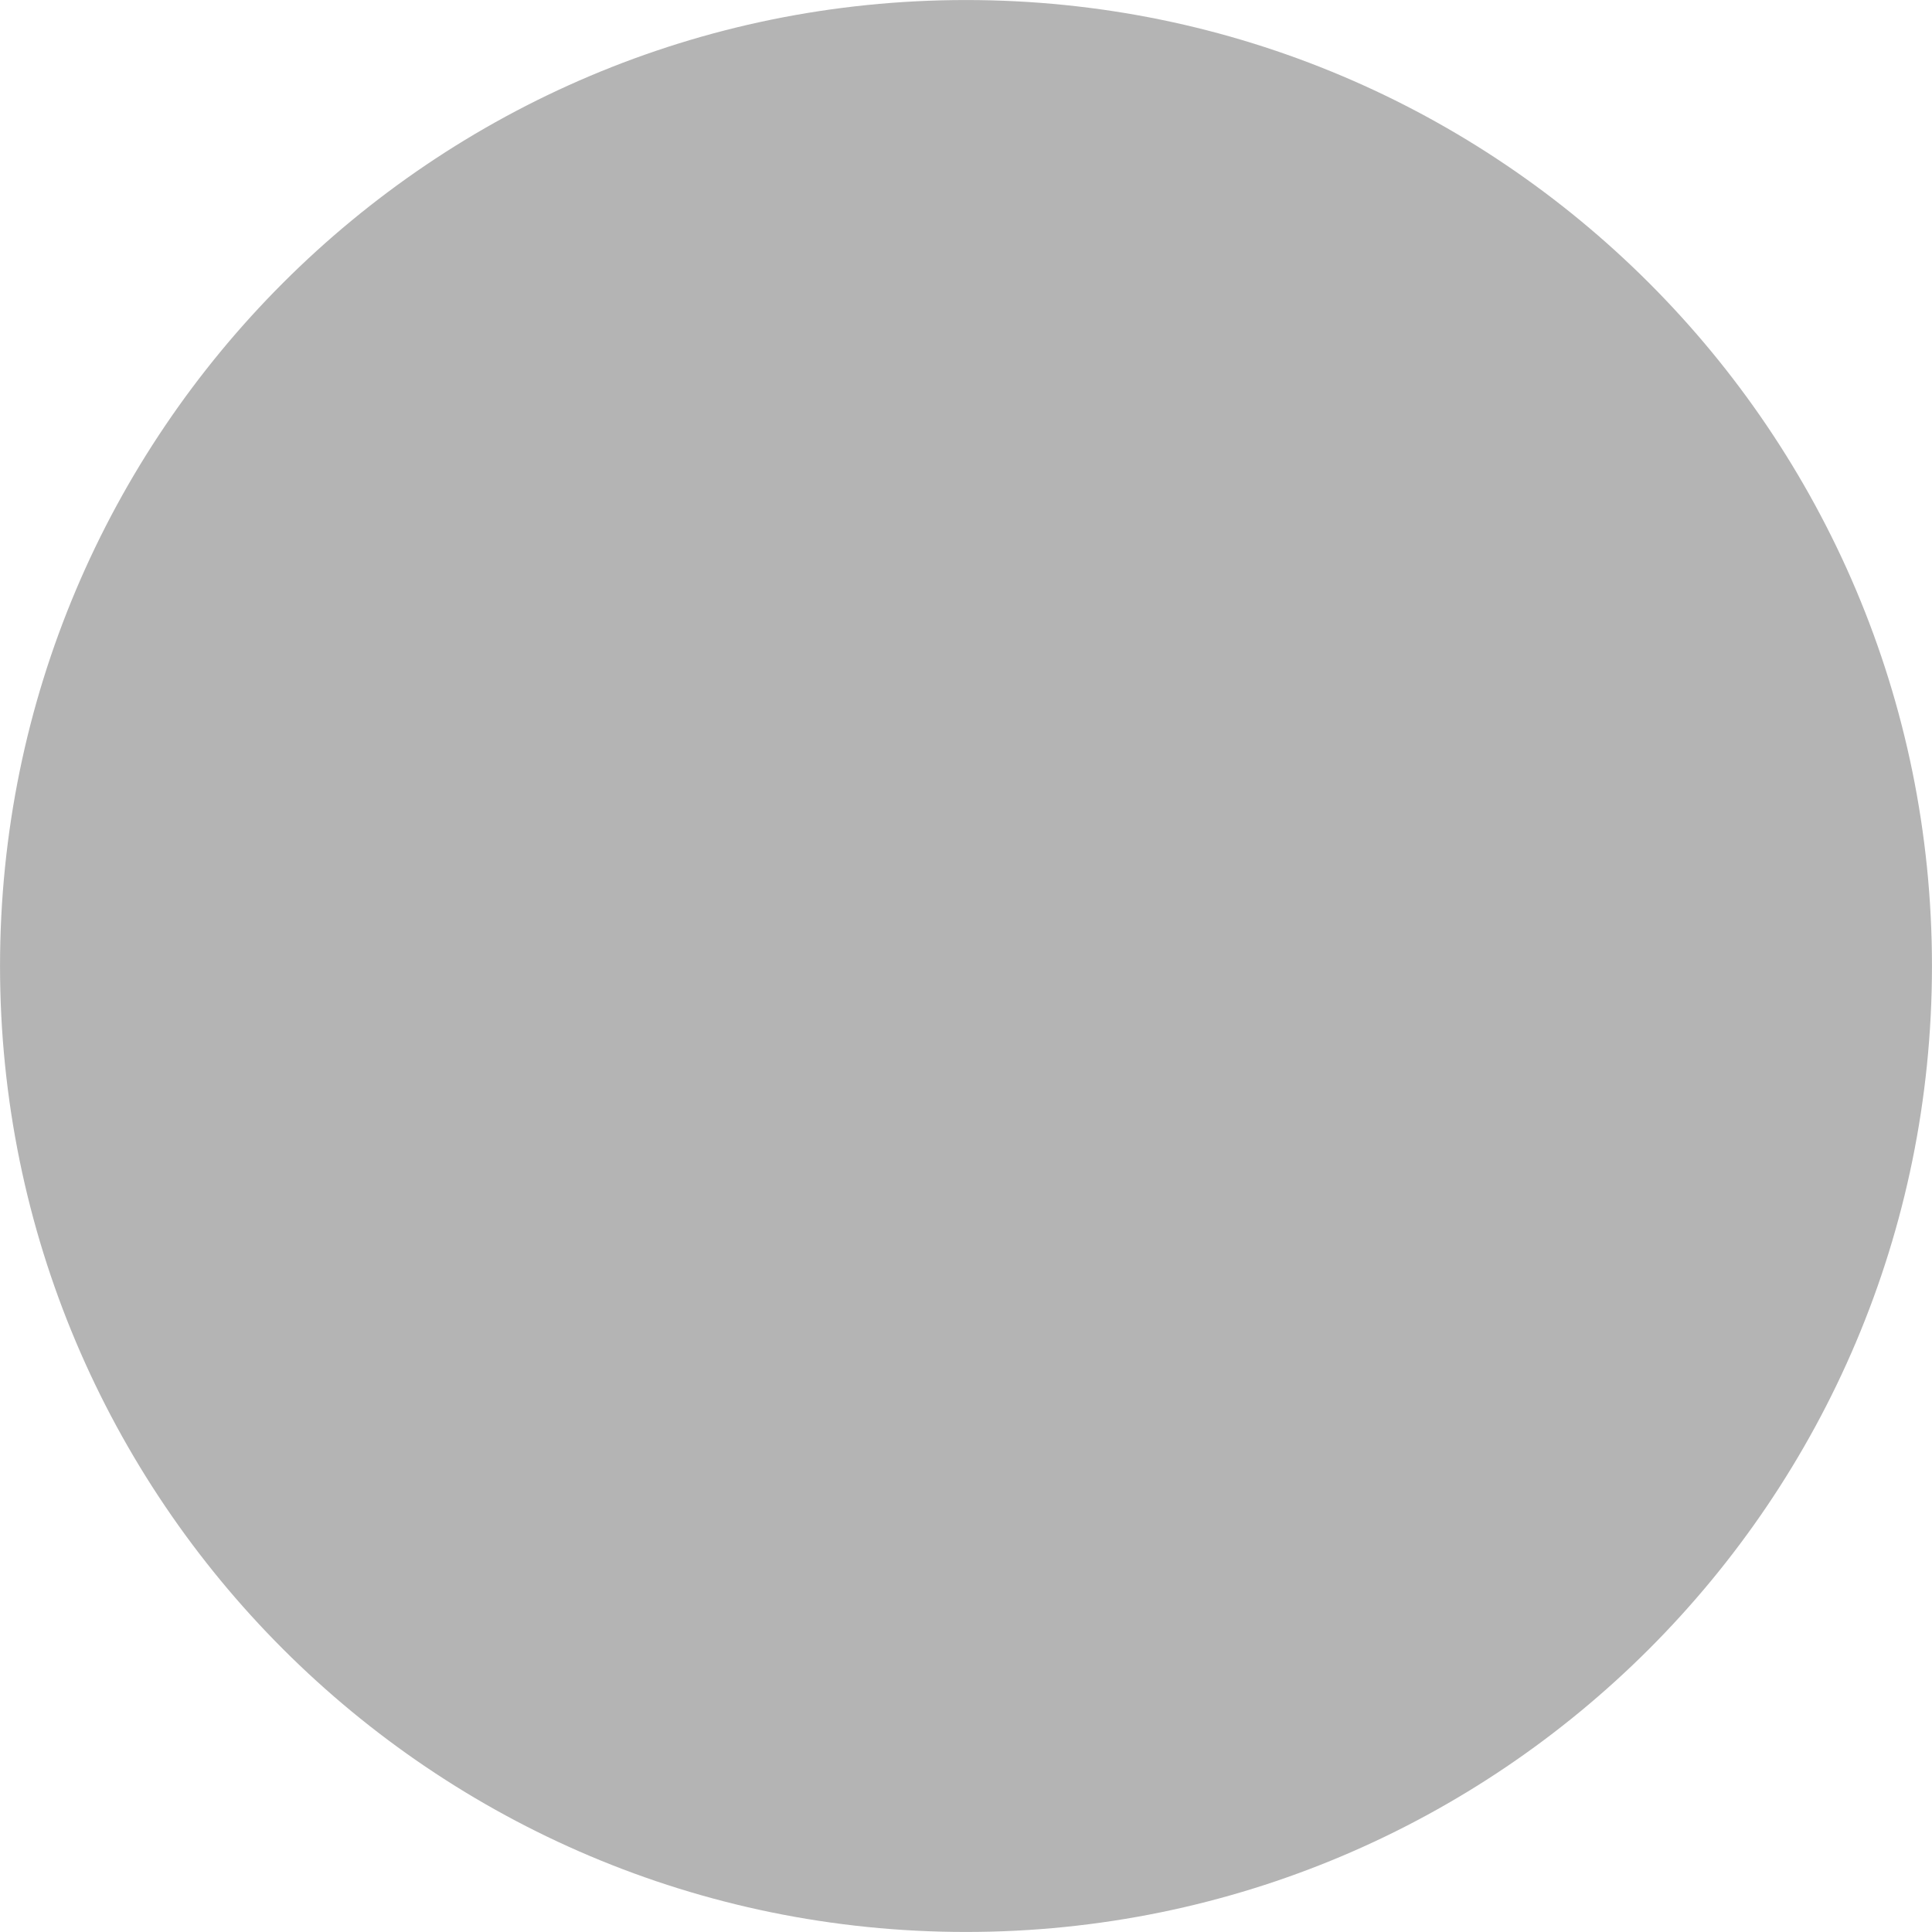
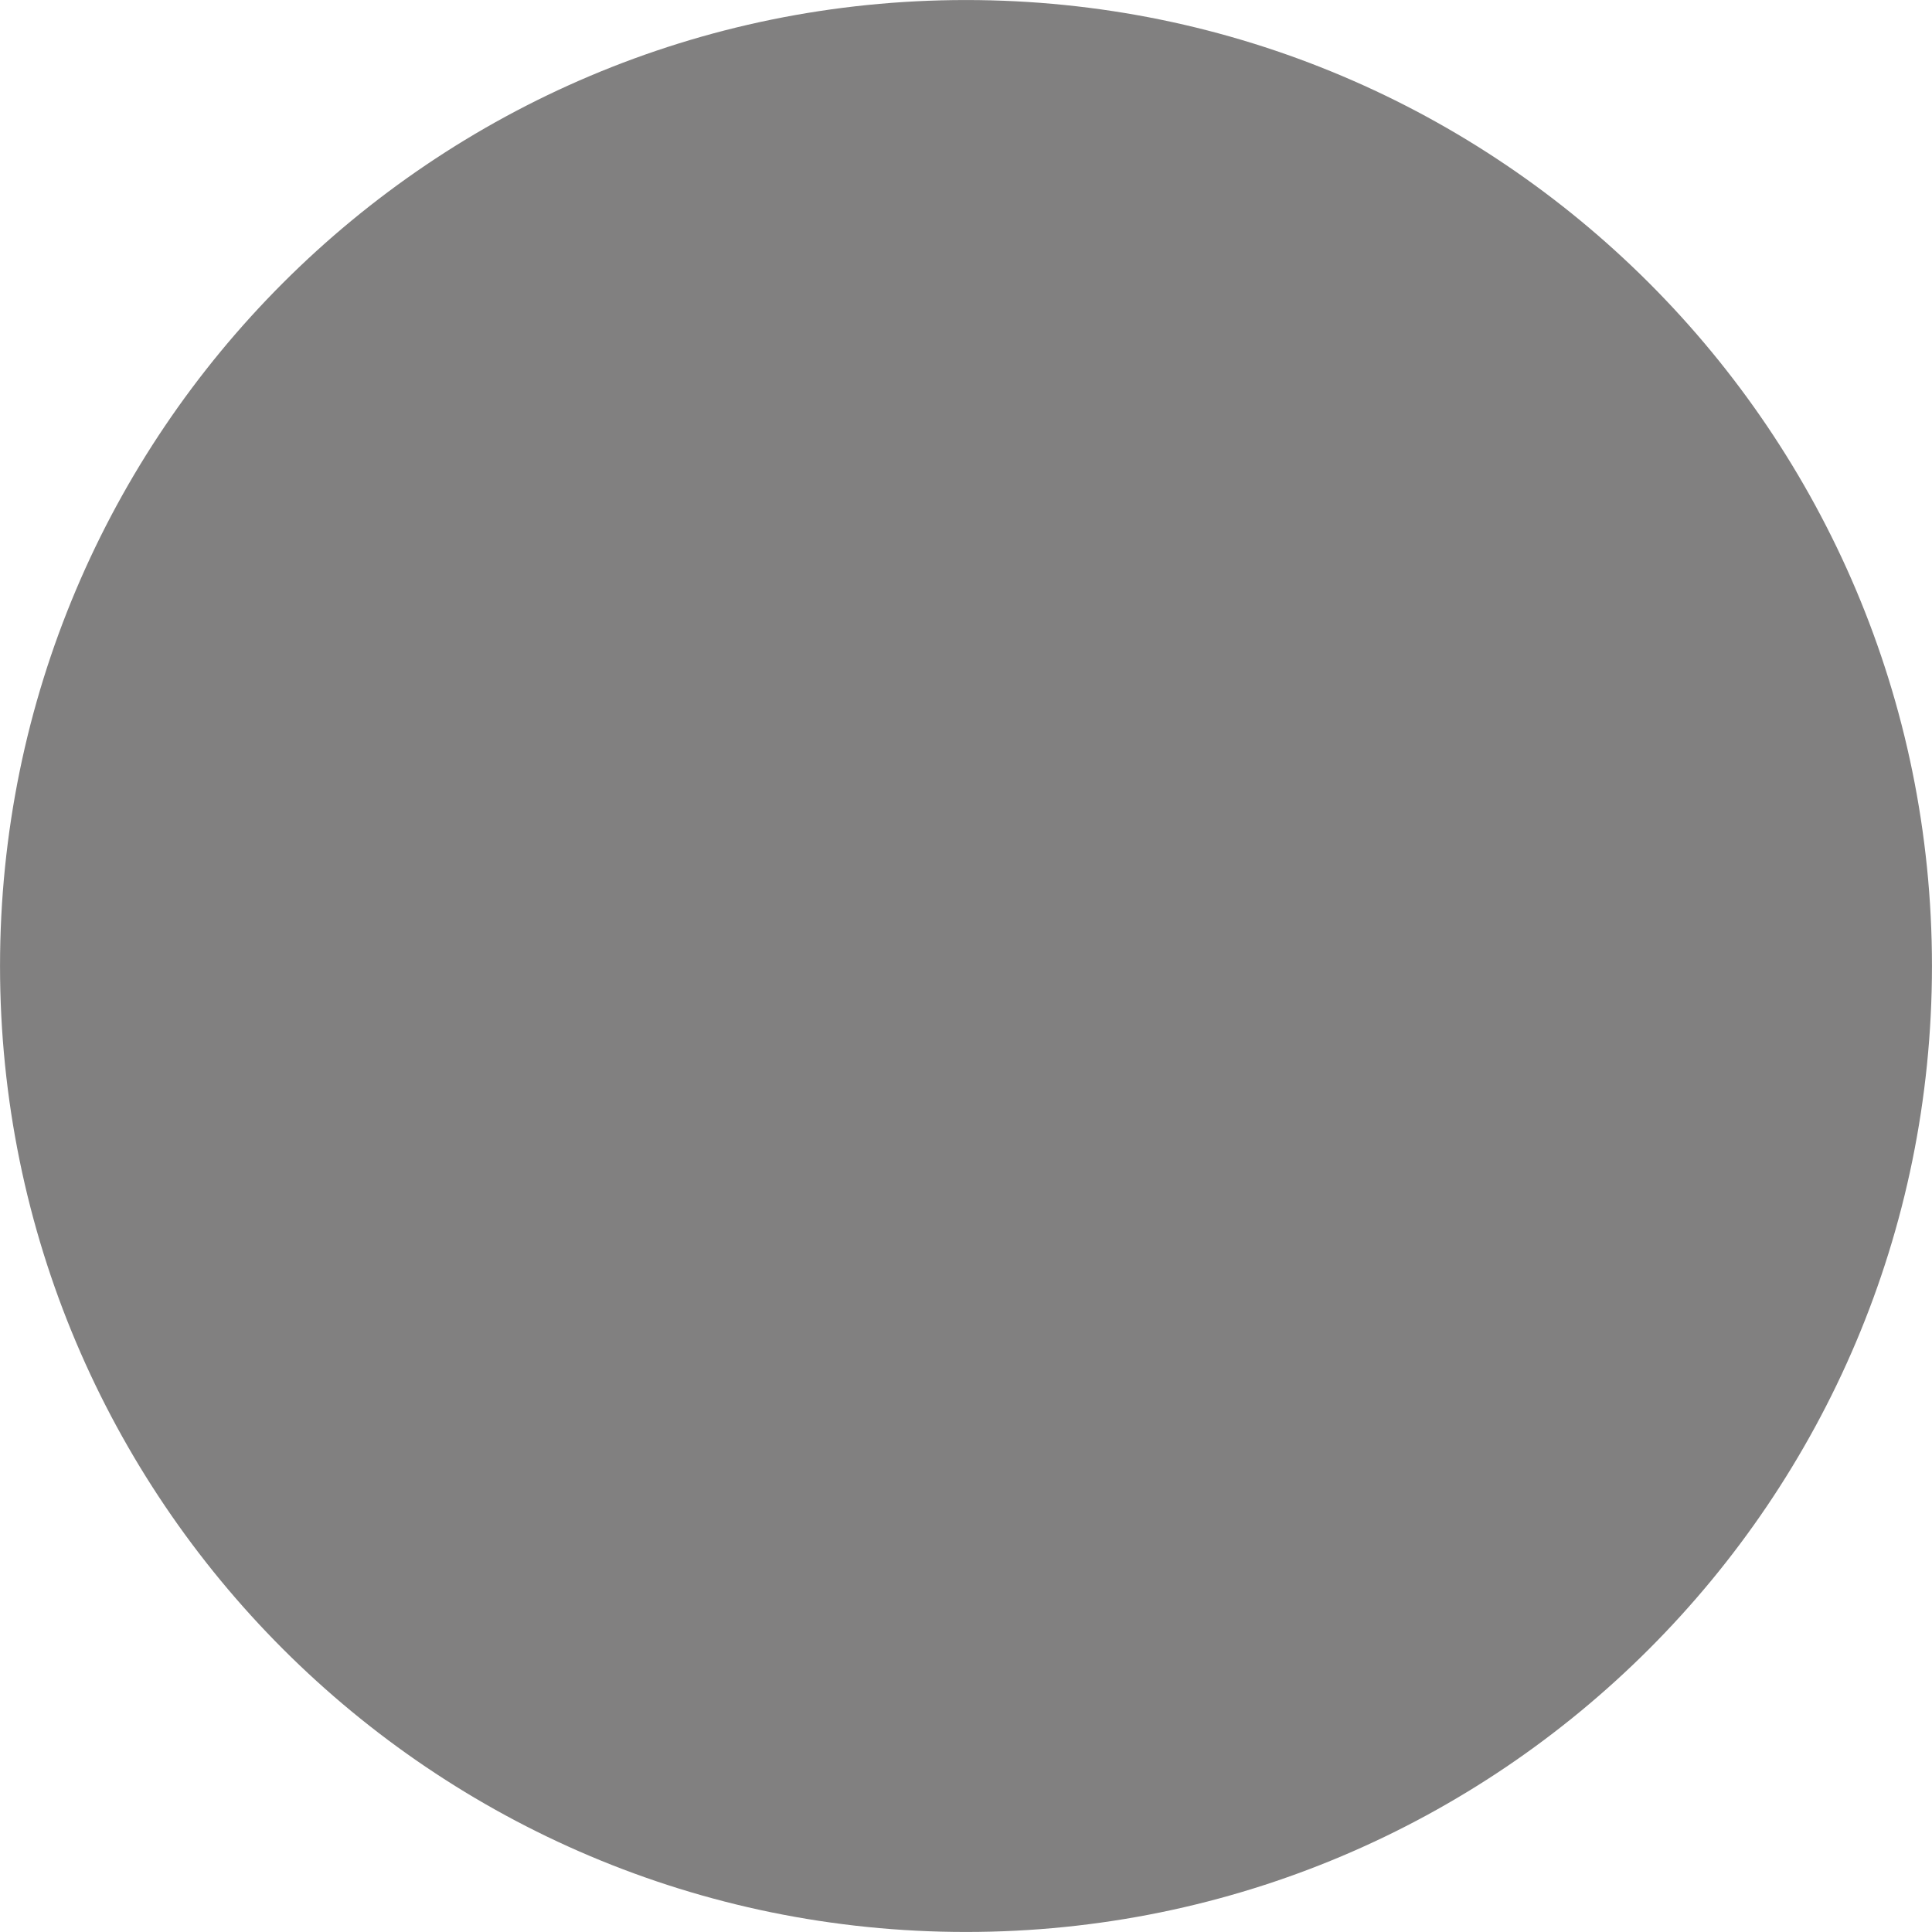
<svg xmlns="http://www.w3.org/2000/svg" width="29.349mm" height="29.349mm" viewBox="0 0 29.349 29.349" version="1.1" id="svg5">
  <defs id="defs2" />
  <g id="layer1" transform="translate(-24.61953,-14.75355)">
-     <circle style="fill:#b4b4b4;fill-opacity:1;stroke-width:0.265" id="path846" cx="39.294" cy="29.428" r="14.674" />
+     <circle style="fill:#818080;fill-opacity:1;stroke-width:0.265" id="path846" cx="39.294" cy="29.428" r="14.674" />
  </g>
</svg>
